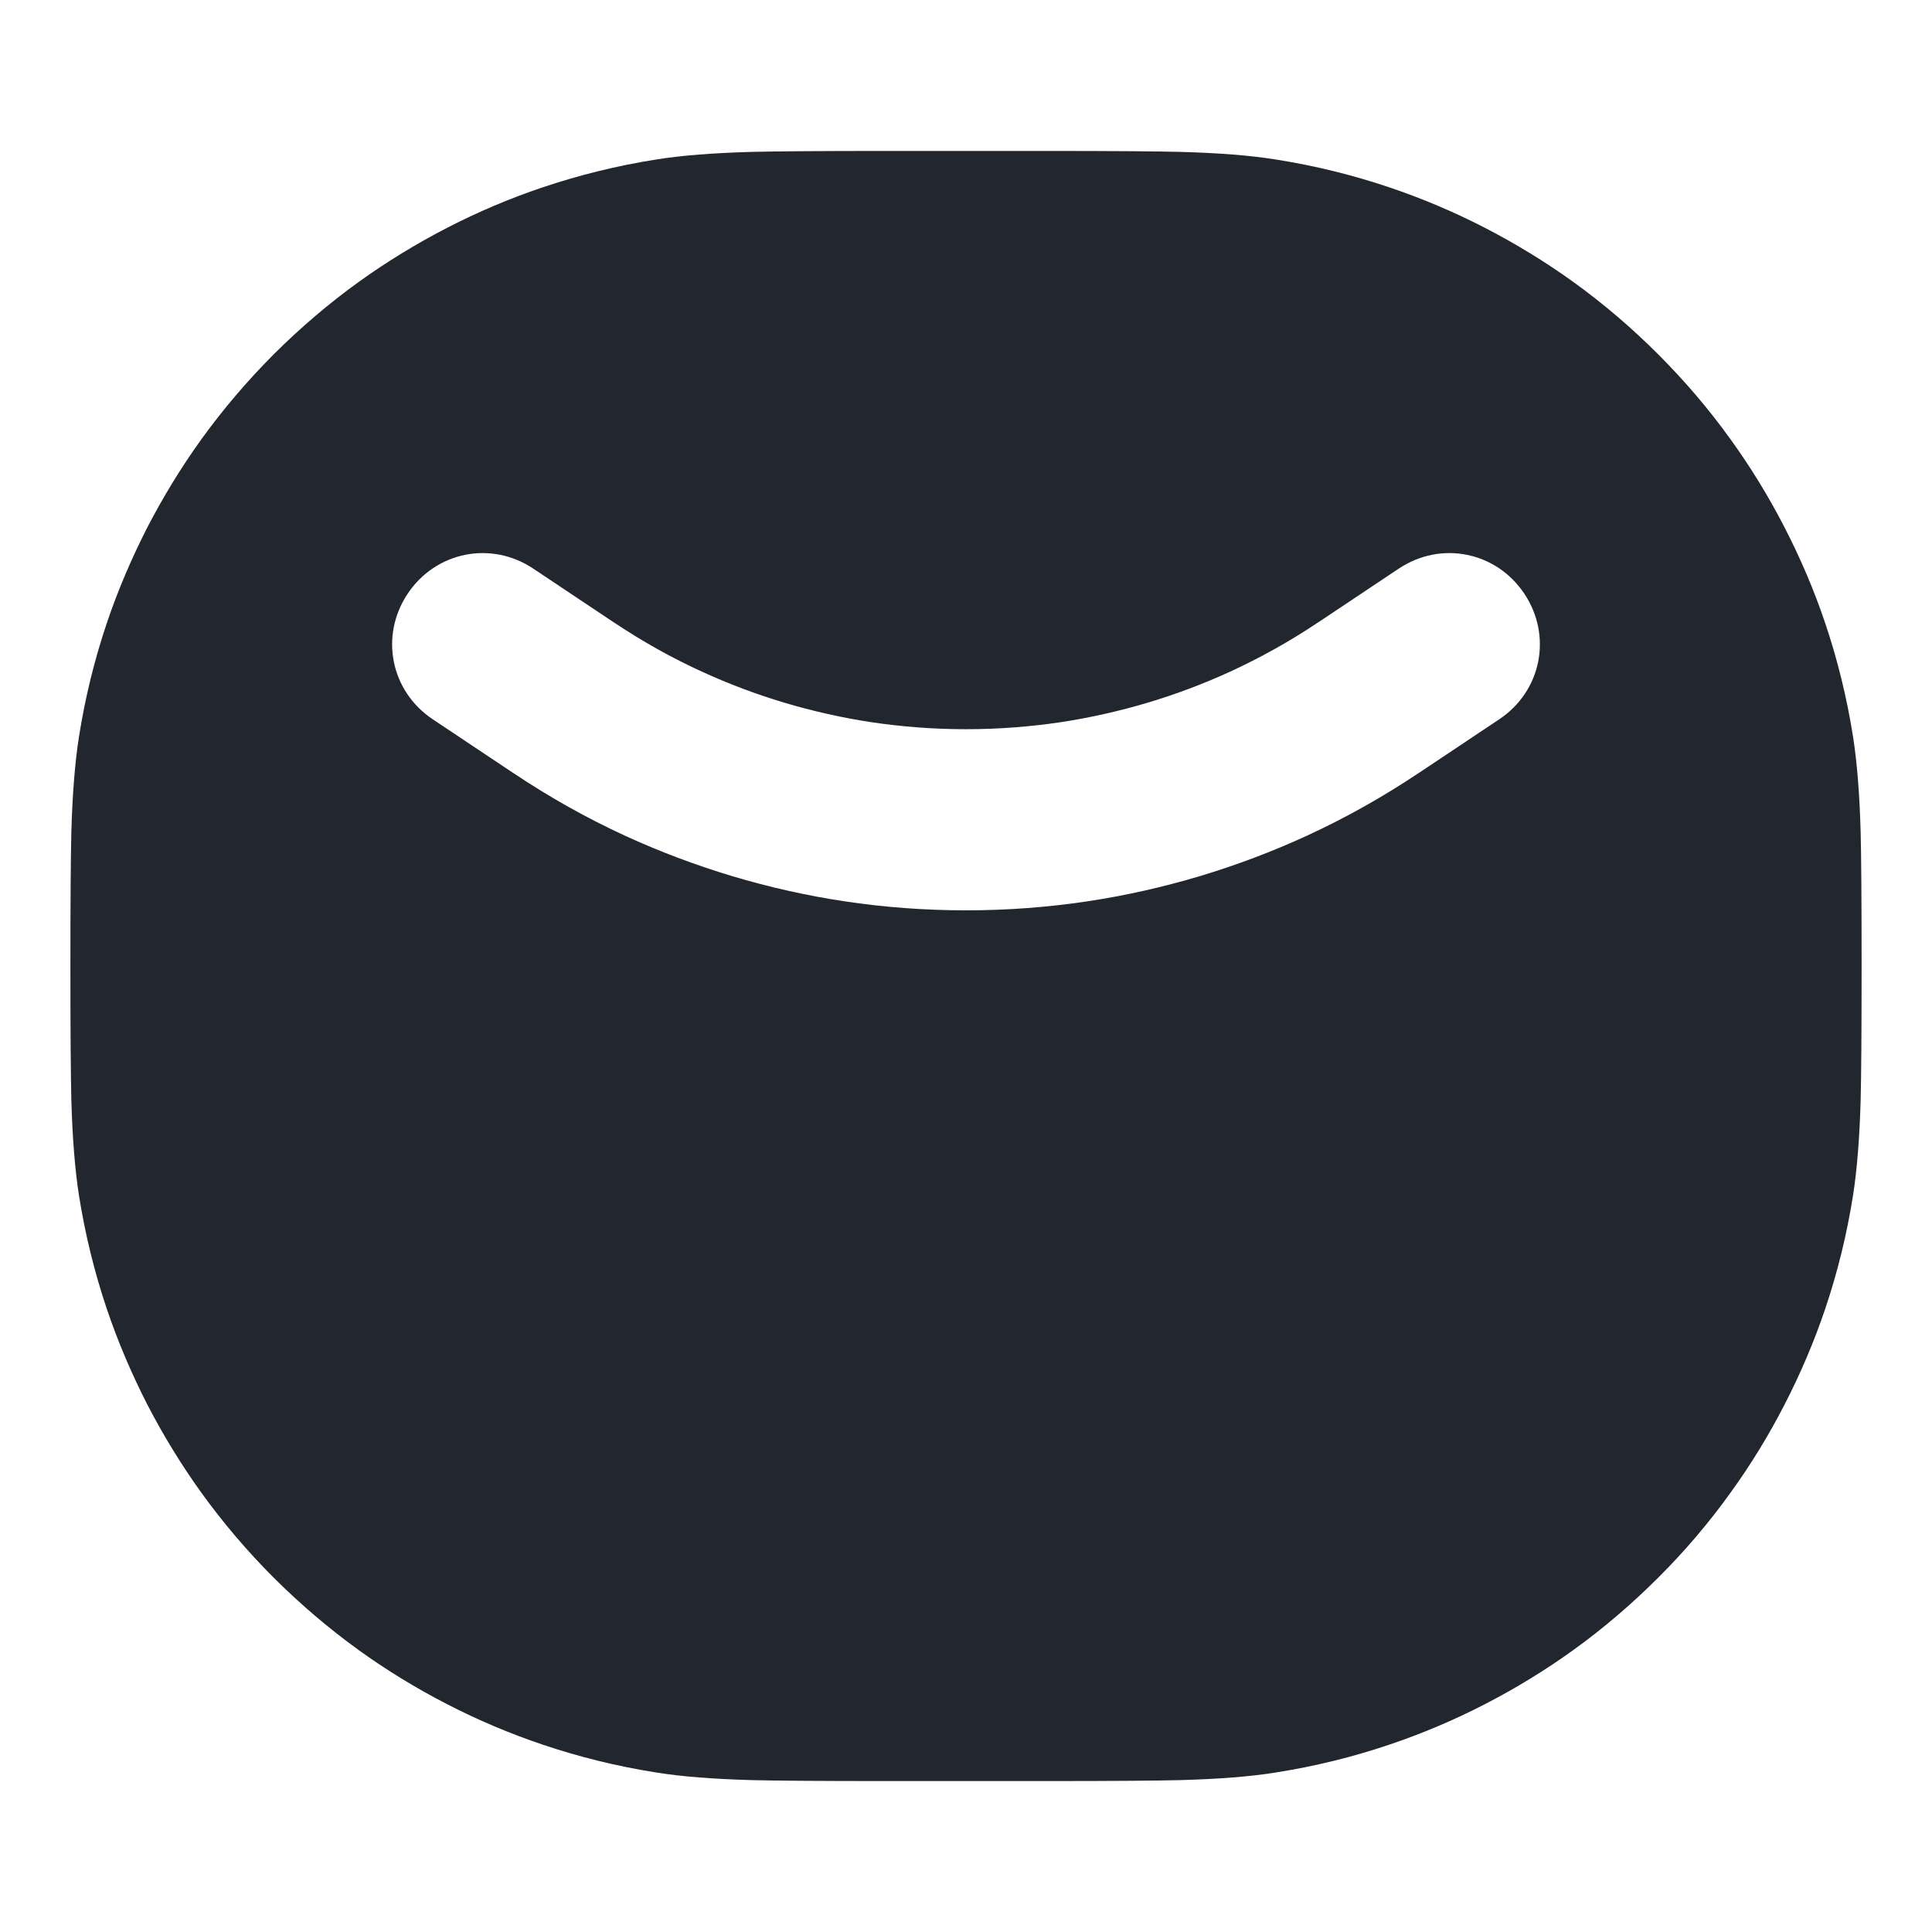
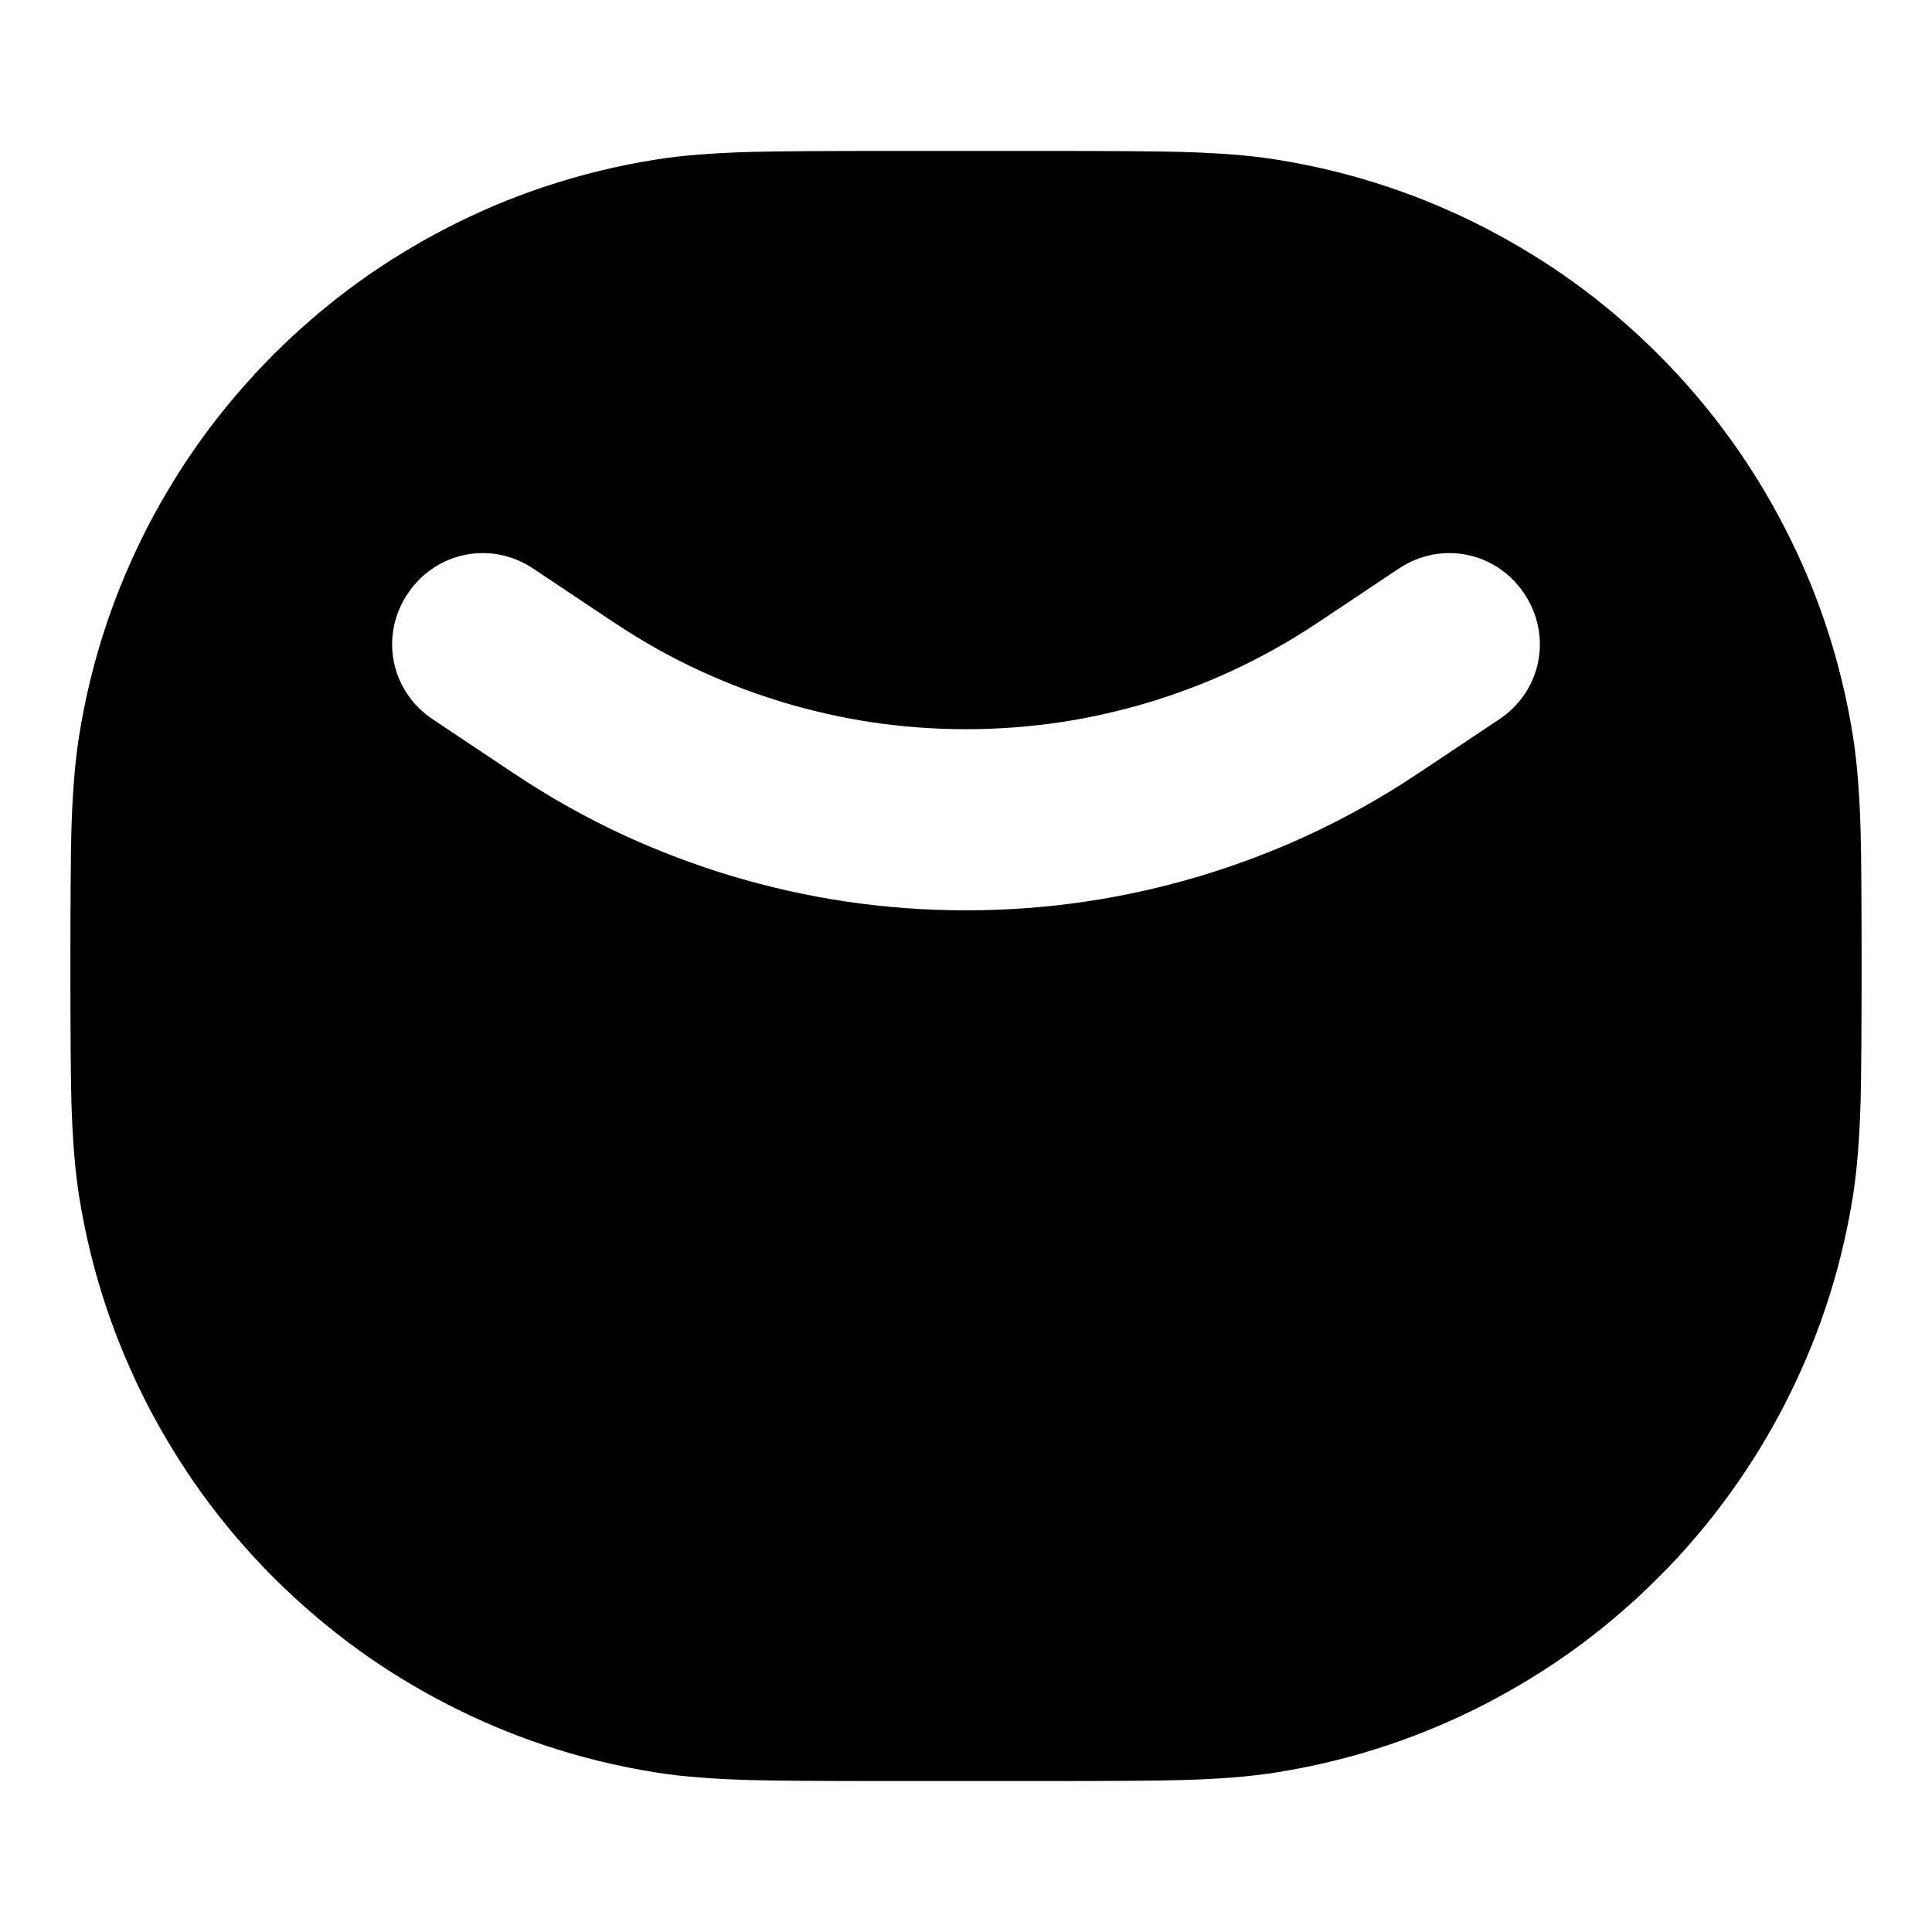
<svg xmlns="http://www.w3.org/2000/svg" width="16" height="16" viewBox="0 0 16 16" fill="none">
  <defs />
-   <path id="Icon" d="M6.219 1.258C6.413 1.253 6.785 1.25 7.333 1.25L8.667 1.25C9.215 1.25 9.587 1.253 9.781 1.258C10.094 1.267 10.356 1.287 10.566 1.321C10.889 1.372 11.203 1.449 11.507 1.552C11.777 1.643 12.04 1.754 12.296 1.886C12.554 2.019 12.799 2.169 13.031 2.336L13.031 2.336L13.031 2.336C13.279 2.515 13.513 2.715 13.732 2.934C13.952 3.154 14.151 3.387 14.33 3.636C14.498 3.868 14.648 4.113 14.78 4.37C14.912 4.626 15.024 4.889 15.115 5.159L15.115 5.159C15.218 5.464 15.295 5.778 15.346 6.1C15.379 6.311 15.4 6.572 15.409 6.886C15.414 7.08 15.417 7.451 15.417 8C15.417 8.549 15.414 8.92 15.409 9.114C15.4 9.428 15.379 9.689 15.346 9.9C15.295 10.222 15.218 10.536 15.115 10.841L15.115 10.841C15.024 11.111 14.912 11.373 14.78 11.63C14.648 11.887 14.498 12.132 14.33 12.364C14.151 12.613 13.952 12.847 13.732 13.066C13.513 13.285 13.279 13.485 13.031 13.664L13.031 13.664L13.031 13.664L13.031 13.664C12.799 13.831 12.554 13.981 12.296 14.114C12.04 14.246 11.777 14.357 11.507 14.448C11.203 14.551 10.889 14.628 10.566 14.679C10.356 14.713 10.094 14.733 9.781 14.742C9.587 14.747 9.215 14.75 8.667 14.75L7.333 14.75C6.785 14.75 6.413 14.747 6.219 14.742C5.906 14.733 5.644 14.713 5.434 14.679C5.112 14.628 4.798 14.551 4.493 14.448L4.493 14.448C4.223 14.357 3.96 14.246 3.704 14.114C3.447 13.982 3.202 13.832 2.97 13.665L2.969 13.664L2.969 13.664C2.721 13.485 2.487 13.285 2.267 13.066C2.048 12.847 1.849 12.613 1.669 12.364L1.669 12.364L1.669 12.364L1.669 12.364C1.502 12.132 1.352 11.887 1.219 11.63C1.088 11.373 0.976 11.111 0.885 10.841L0.885 10.841L0.885 10.841C0.782 10.536 0.705 10.222 0.654 9.9C0.621 9.689 0.6 9.428 0.591 9.114C0.586 8.92 0.583 8.549 0.583 8C0.583 7.451 0.586 7.08 0.591 6.886C0.6 6.572 0.621 6.311 0.654 6.101C0.705 5.778 0.782 5.464 0.885 5.159L0.885 5.159C0.976 4.889 1.088 4.627 1.219 4.37C1.352 4.113 1.502 3.868 1.669 3.636L1.669 3.636C1.849 3.387 2.048 3.154 2.267 2.934C2.487 2.715 2.721 2.515 2.969 2.336L2.969 2.336L2.969 2.336C3.201 2.169 3.446 2.019 3.704 1.886C3.96 1.754 4.223 1.643 4.492 1.552L4.493 1.552L4.493 1.552L4.493 1.552C4.798 1.449 5.111 1.372 5.434 1.321C5.644 1.287 5.906 1.267 6.219 1.258ZM11.584 4.709L10.917 5.154L10.912 5.157C10.679 5.313 10.436 5.448 10.184 5.564C9.965 5.664 9.739 5.749 9.506 5.819C9.27 5.889 9.032 5.943 8.79 5.98C8.53 6.019 8.266 6.039 8 6.039C7.734 6.039 7.47 6.019 7.21 5.98C6.968 5.943 6.73 5.889 6.494 5.819C6.261 5.749 6.035 5.664 5.817 5.564C5.564 5.449 5.322 5.313 5.088 5.157L5.083 5.154L4.416 4.709C4.067 4.476 3.609 4.568 3.376 4.917C3.143 5.267 3.235 5.724 3.584 5.957L4.251 6.402L4.256 6.405C4.552 6.603 4.859 6.775 5.178 6.922C5.464 7.053 5.759 7.164 6.064 7.256C6.37 7.347 6.679 7.417 6.992 7.464C7.324 7.514 7.66 7.539 8 7.539C8.34 7.539 8.676 7.514 9.008 7.464C9.321 7.417 9.63 7.347 9.936 7.256C10.241 7.164 10.536 7.053 10.821 6.922C11.14 6.775 11.448 6.603 11.744 6.405L11.749 6.402L12.416 5.957C12.765 5.724 12.857 5.267 12.624 4.917C12.391 4.568 11.934 4.476 11.584 4.709Z" clip-rule="evenodd" fill-rule="evenodd" fill="#22262F" fill-opacity="1" />
+   <path id="Icon" d="M6.219 1.258C6.413 1.253 6.785 1.25 7.333 1.25L8.667 1.25C9.215 1.25 9.587 1.253 9.781 1.258C10.094 1.267 10.356 1.287 10.566 1.321C10.889 1.372 11.203 1.449 11.507 1.552C11.777 1.643 12.04 1.754 12.296 1.886C12.554 2.019 12.799 2.169 13.031 2.336L13.031 2.336L13.031 2.336C13.279 2.515 13.513 2.715 13.732 2.934C13.952 3.154 14.151 3.387 14.33 3.636C14.498 3.868 14.648 4.113 14.78 4.37C14.912 4.626 15.024 4.889 15.115 5.159L15.115 5.159C15.218 5.464 15.295 5.778 15.346 6.1C15.379 6.311 15.4 6.572 15.409 6.886C15.414 7.08 15.417 7.451 15.417 8C15.417 8.549 15.414 8.92 15.409 9.114C15.4 9.428 15.379 9.689 15.346 9.9C15.295 10.222 15.218 10.536 15.115 10.841L15.115 10.841C15.024 11.111 14.912 11.373 14.78 11.63C14.648 11.887 14.498 12.132 14.33 12.364C14.151 12.613 13.952 12.847 13.732 13.066C13.513 13.285 13.279 13.485 13.031 13.664L13.031 13.664L13.031 13.664L13.031 13.664C12.799 13.831 12.554 13.981 12.296 14.114C12.04 14.246 11.777 14.357 11.507 14.448C11.203 14.551 10.889 14.628 10.566 14.679C10.356 14.713 10.094 14.733 9.781 14.742C9.587 14.747 9.215 14.75 8.667 14.75L7.333 14.75C6.785 14.75 6.413 14.747 6.219 14.742C5.906 14.733 5.644 14.713 5.434 14.679C5.112 14.628 4.798 14.551 4.493 14.448L4.493 14.448C4.223 14.357 3.96 14.246 3.704 14.114C3.447 13.982 3.202 13.832 2.97 13.665L2.969 13.664L2.969 13.664C2.721 13.485 2.487 13.285 2.267 13.066C2.048 12.847 1.849 12.613 1.669 12.364L1.669 12.364L1.669 12.364L1.669 12.364C1.502 12.132 1.352 11.887 1.219 11.63C1.088 11.373 0.976 11.111 0.885 10.841L0.885 10.841L0.885 10.841C0.782 10.536 0.705 10.222 0.654 9.9C0.621 9.689 0.6 9.428 0.591 9.114C0.586 8.92 0.583 8.549 0.583 8C0.583 7.451 0.586 7.08 0.591 6.886C0.6 6.572 0.621 6.311 0.654 6.101C0.705 5.778 0.782 5.464 0.885 5.159L0.885 5.159C0.976 4.889 1.088 4.627 1.219 4.37C1.352 4.113 1.502 3.868 1.669 3.636L1.669 3.636C1.849 3.387 2.048 3.154 2.267 2.934C2.487 2.715 2.721 2.515 2.969 2.336L2.969 2.336L2.969 2.336C3.201 2.169 3.446 2.019 3.704 1.886C3.96 1.754 4.223 1.643 4.492 1.552L4.493 1.552L4.493 1.552L4.493 1.552C4.798 1.449 5.111 1.372 5.434 1.321C5.644 1.287 5.906 1.267 6.219 1.258ZM11.584 4.709L10.917 5.154L10.912 5.157C10.679 5.313 10.436 5.448 10.184 5.564C9.965 5.664 9.739 5.749 9.506 5.819C9.27 5.889 9.032 5.943 8.79 5.98C8.53 6.019 8.266 6.039 8 6.039C7.734 6.039 7.47 6.019 7.21 5.98C6.968 5.943 6.73 5.889 6.494 5.819C6.261 5.749 6.035 5.664 5.817 5.564C5.564 5.449 5.322 5.313 5.088 5.157L5.083 5.154L4.416 4.709C4.067 4.476 3.609 4.568 3.376 4.917C3.143 5.267 3.235 5.724 3.584 5.957L4.251 6.402L4.256 6.405C4.552 6.603 4.859 6.775 5.178 6.922C5.464 7.053 5.759 7.164 6.064 7.256C6.37 7.347 6.679 7.417 6.992 7.464C7.324 7.514 7.66 7.539 8 7.539C8.34 7.539 8.676 7.514 9.008 7.464C9.321 7.417 9.63 7.347 9.936 7.256C10.241 7.164 10.536 7.053 10.821 6.922C11.14 6.775 11.448 6.603 11.744 6.405L11.749 6.402L12.416 5.957C12.765 5.724 12.857 5.267 12.624 4.917C12.391 4.568 11.934 4.476 11.584 4.709Z" clip-rule="evenodd" fill-rule="evenodd" fill="#000000" fill-opacity="1" />
</svg>
